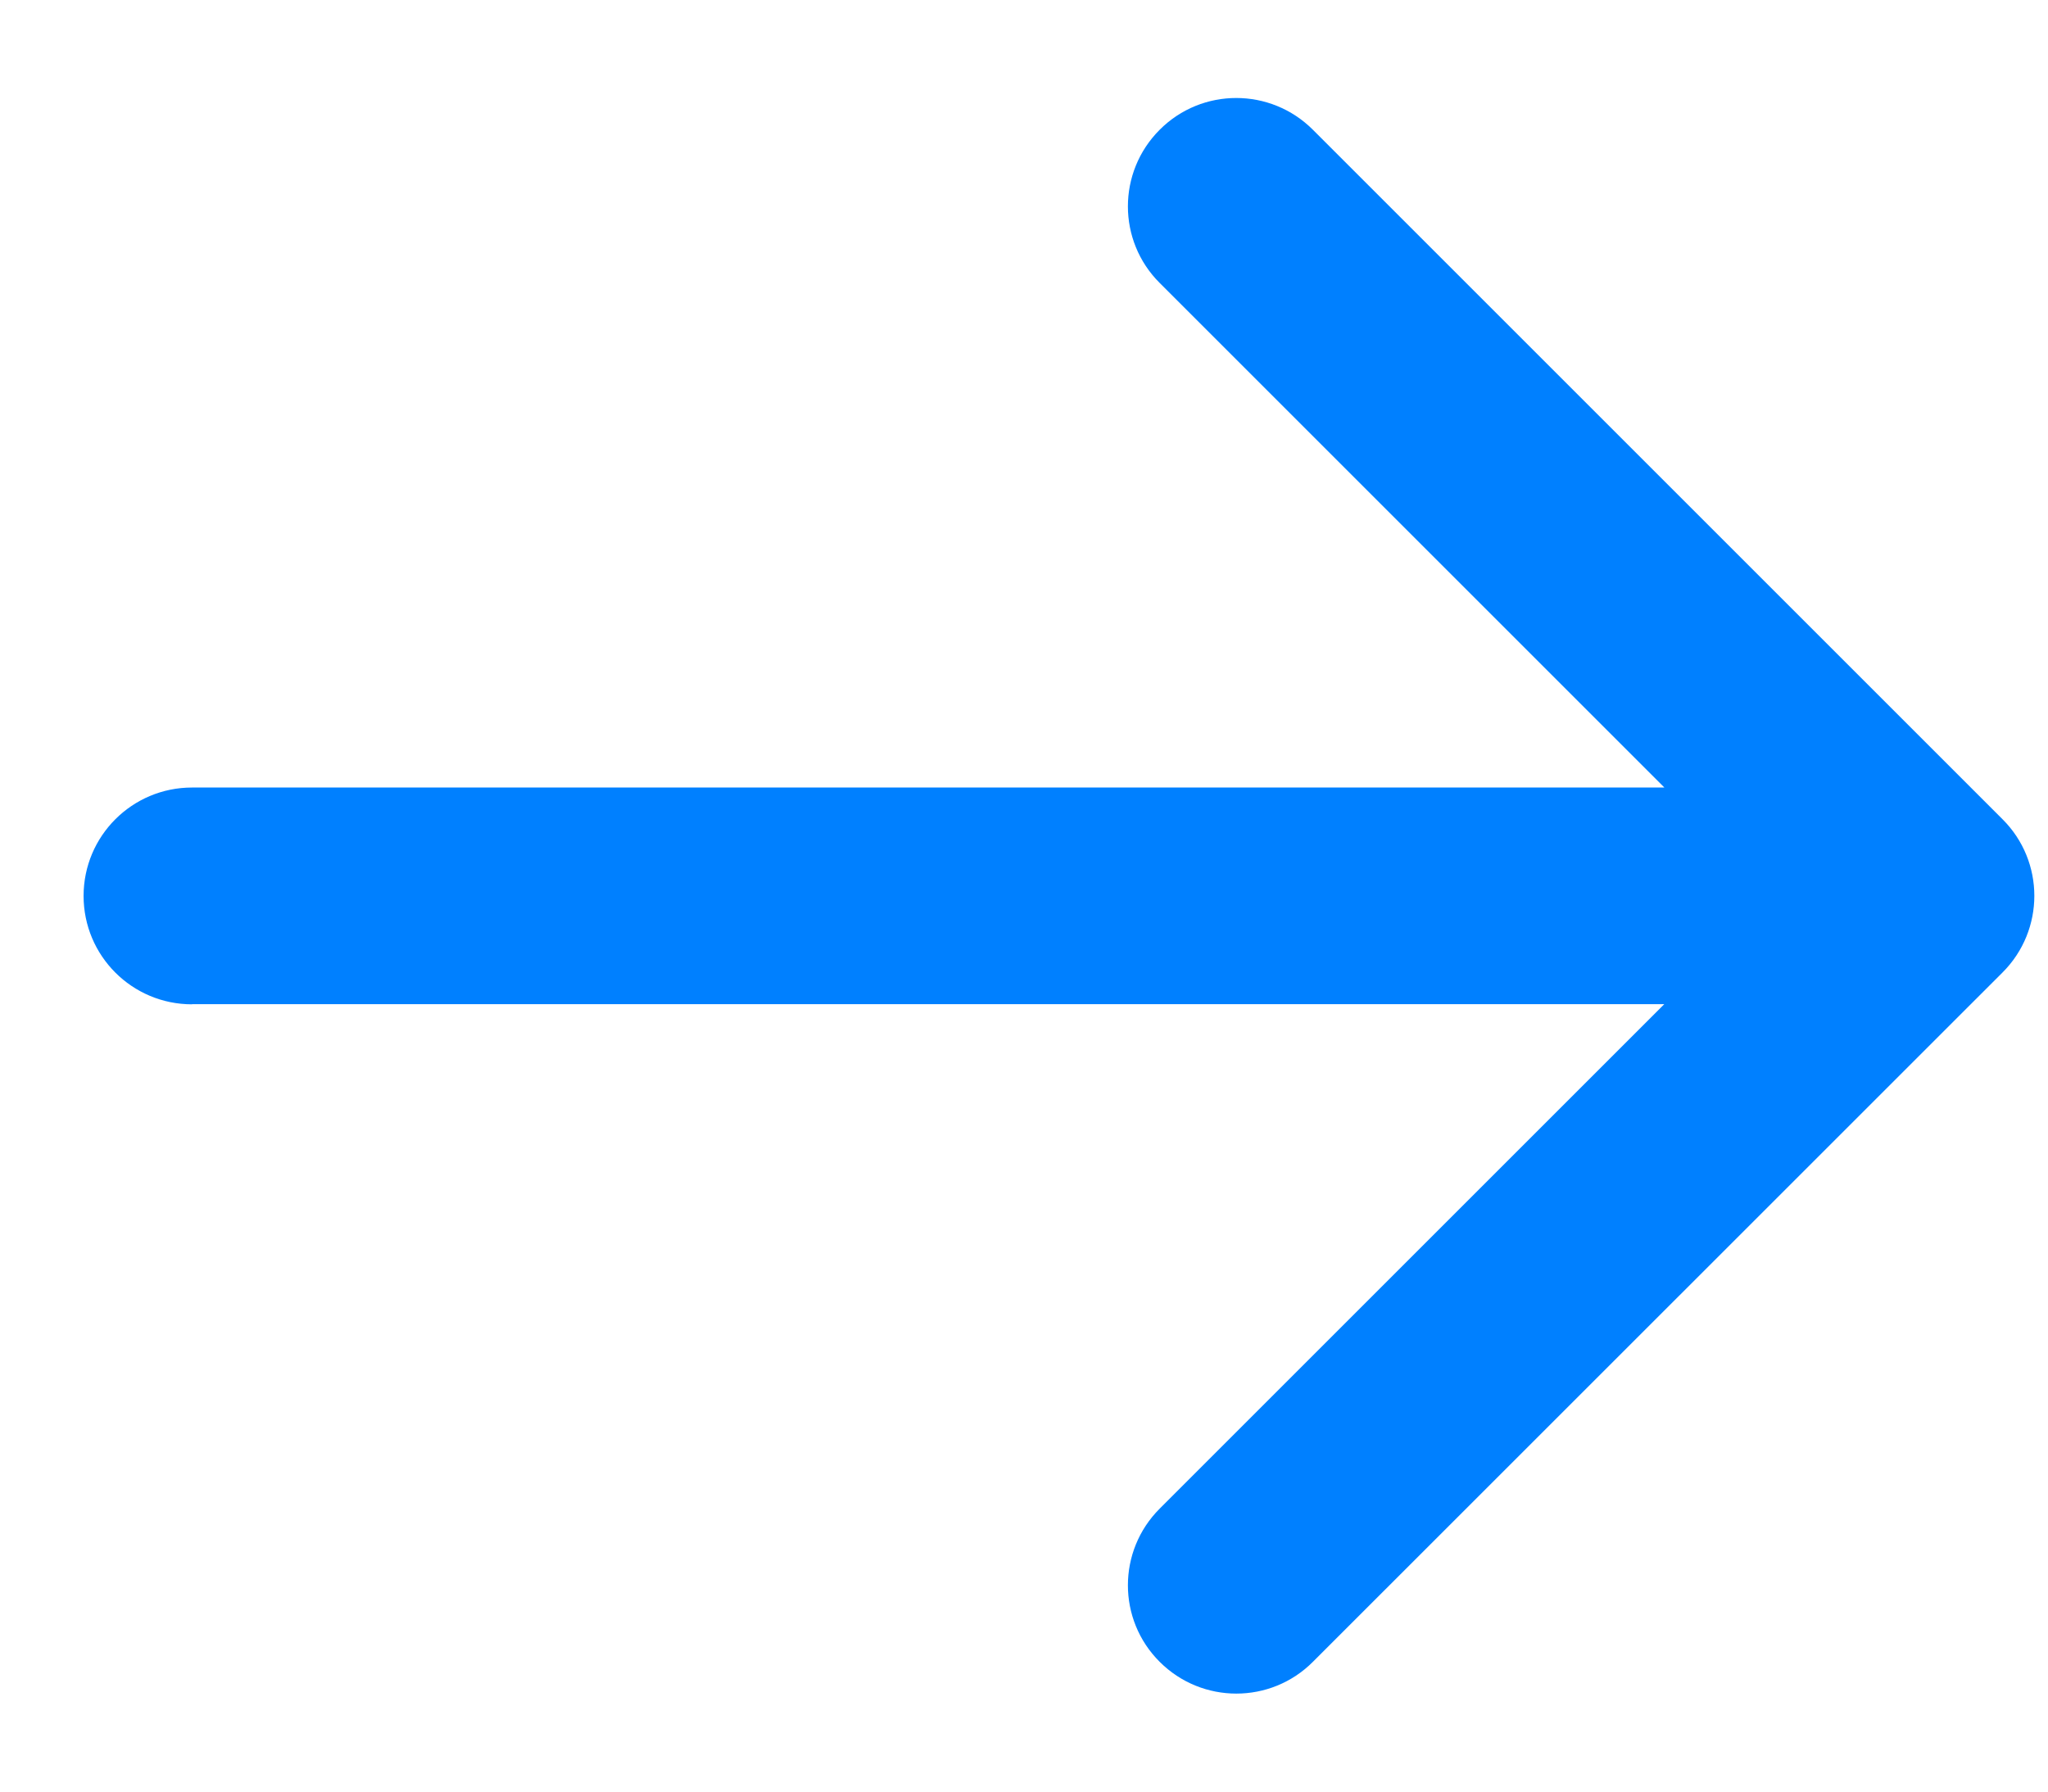
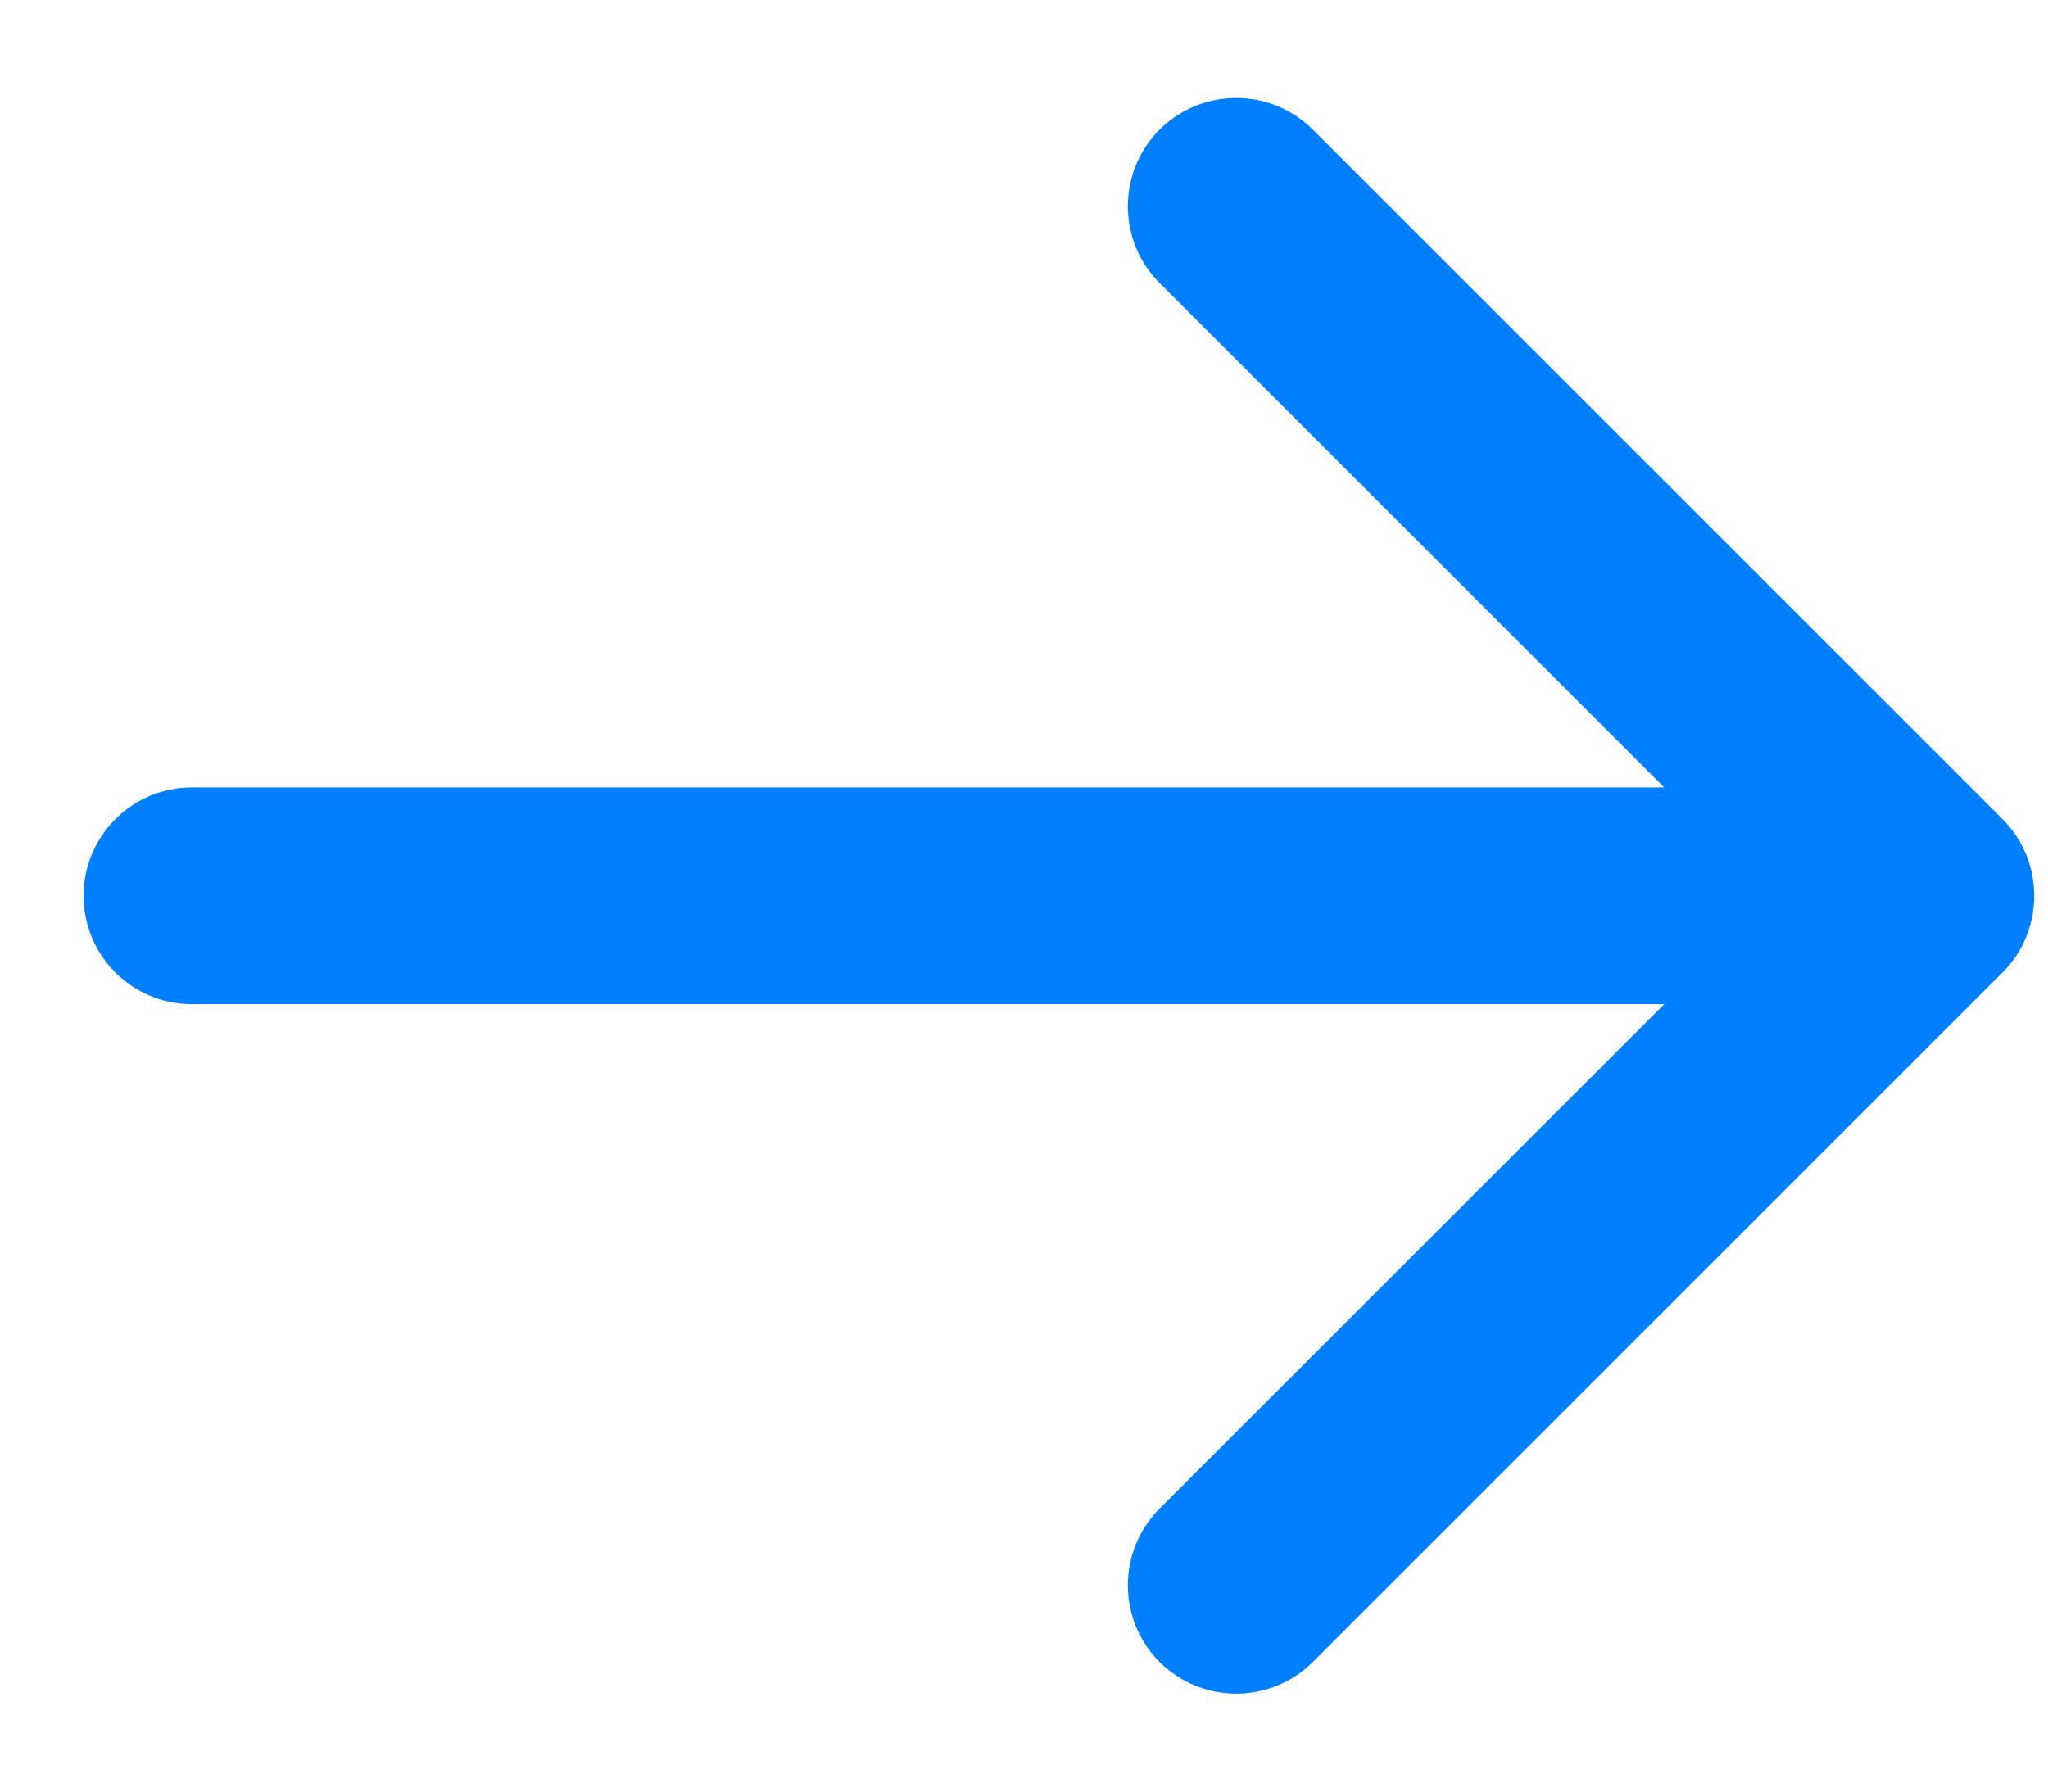
- <svg xmlns="http://www.w3.org/2000/svg" fill="none" height="14" viewBox="0 0 16 14" width="16">
-   <path d="m15.645 7.599c.331-.331.331-.867 0-1.197l-5.388-5.388c-.331-.331-.867-.331-1.197 0-.331.331-.331.867 0 1.197l4.789 4.789-4.789 4.789c-.331.331-.331.867 0 1.197.331.331.867.331 1.197 0zm-14.145-1.445c-.468 0-.847.379-.847.847s.379.847.847.847zm13.546 0h-13.546v1.693h13.546z" fill="#0080ff" />
+ <svg xmlns="http://www.w3.org/2000/svg" width="16" height="14" viewBox="0 0 16 14" fill="none">
+   <path d="M15.645 7.599C15.975 7.268 15.975 6.732 15.645 6.401L10.257 1.013C9.926 0.683 9.39 0.683 9.059 1.013C8.729 1.344 8.729 1.88 9.059 2.211L13.849 7L9.059 11.789C8.729 12.12 8.729 12.656 9.059 12.987C9.39 13.317 9.926 13.317 10.257 12.987L15.645 7.599ZM1.5 6.153C1.032 6.153 0.653 6.532 0.653 7C0.653 7.468 1.032 7.847 1.5 7.847V6.153ZM15.046 6.153L1.5 6.153V7.847L15.046 7.847V6.153Z" fill="#0080FF" />
</svg>
